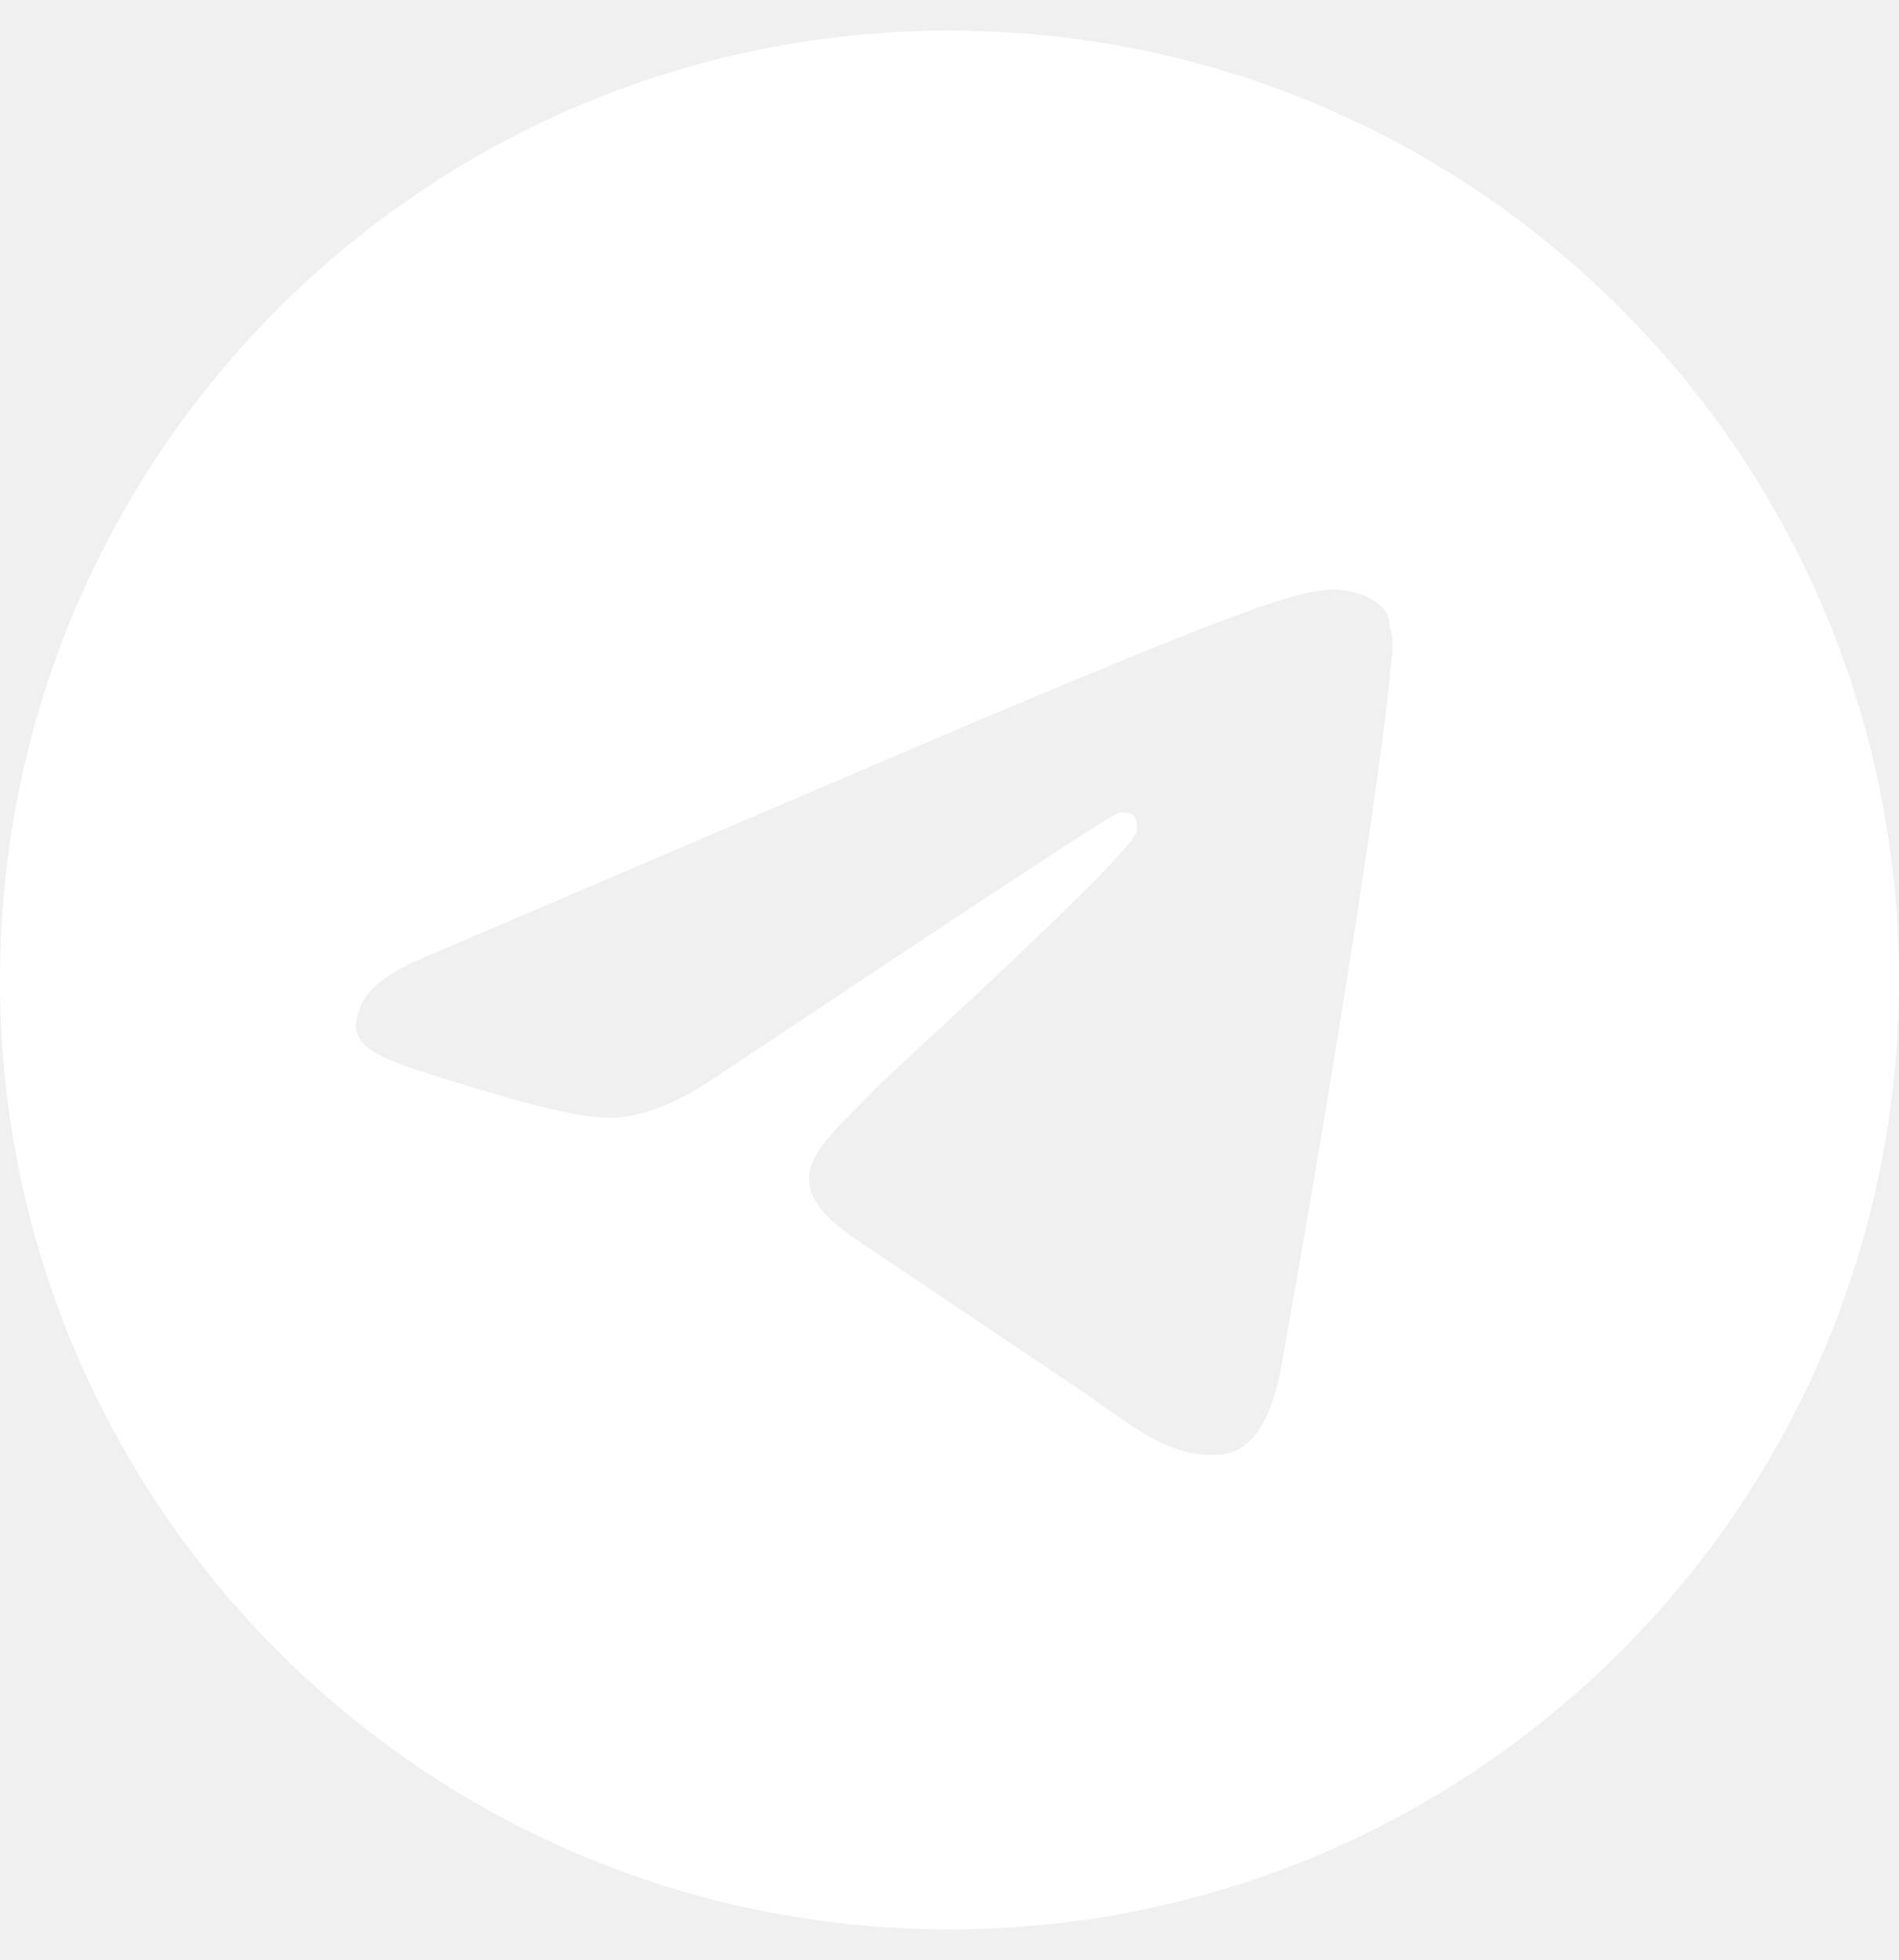
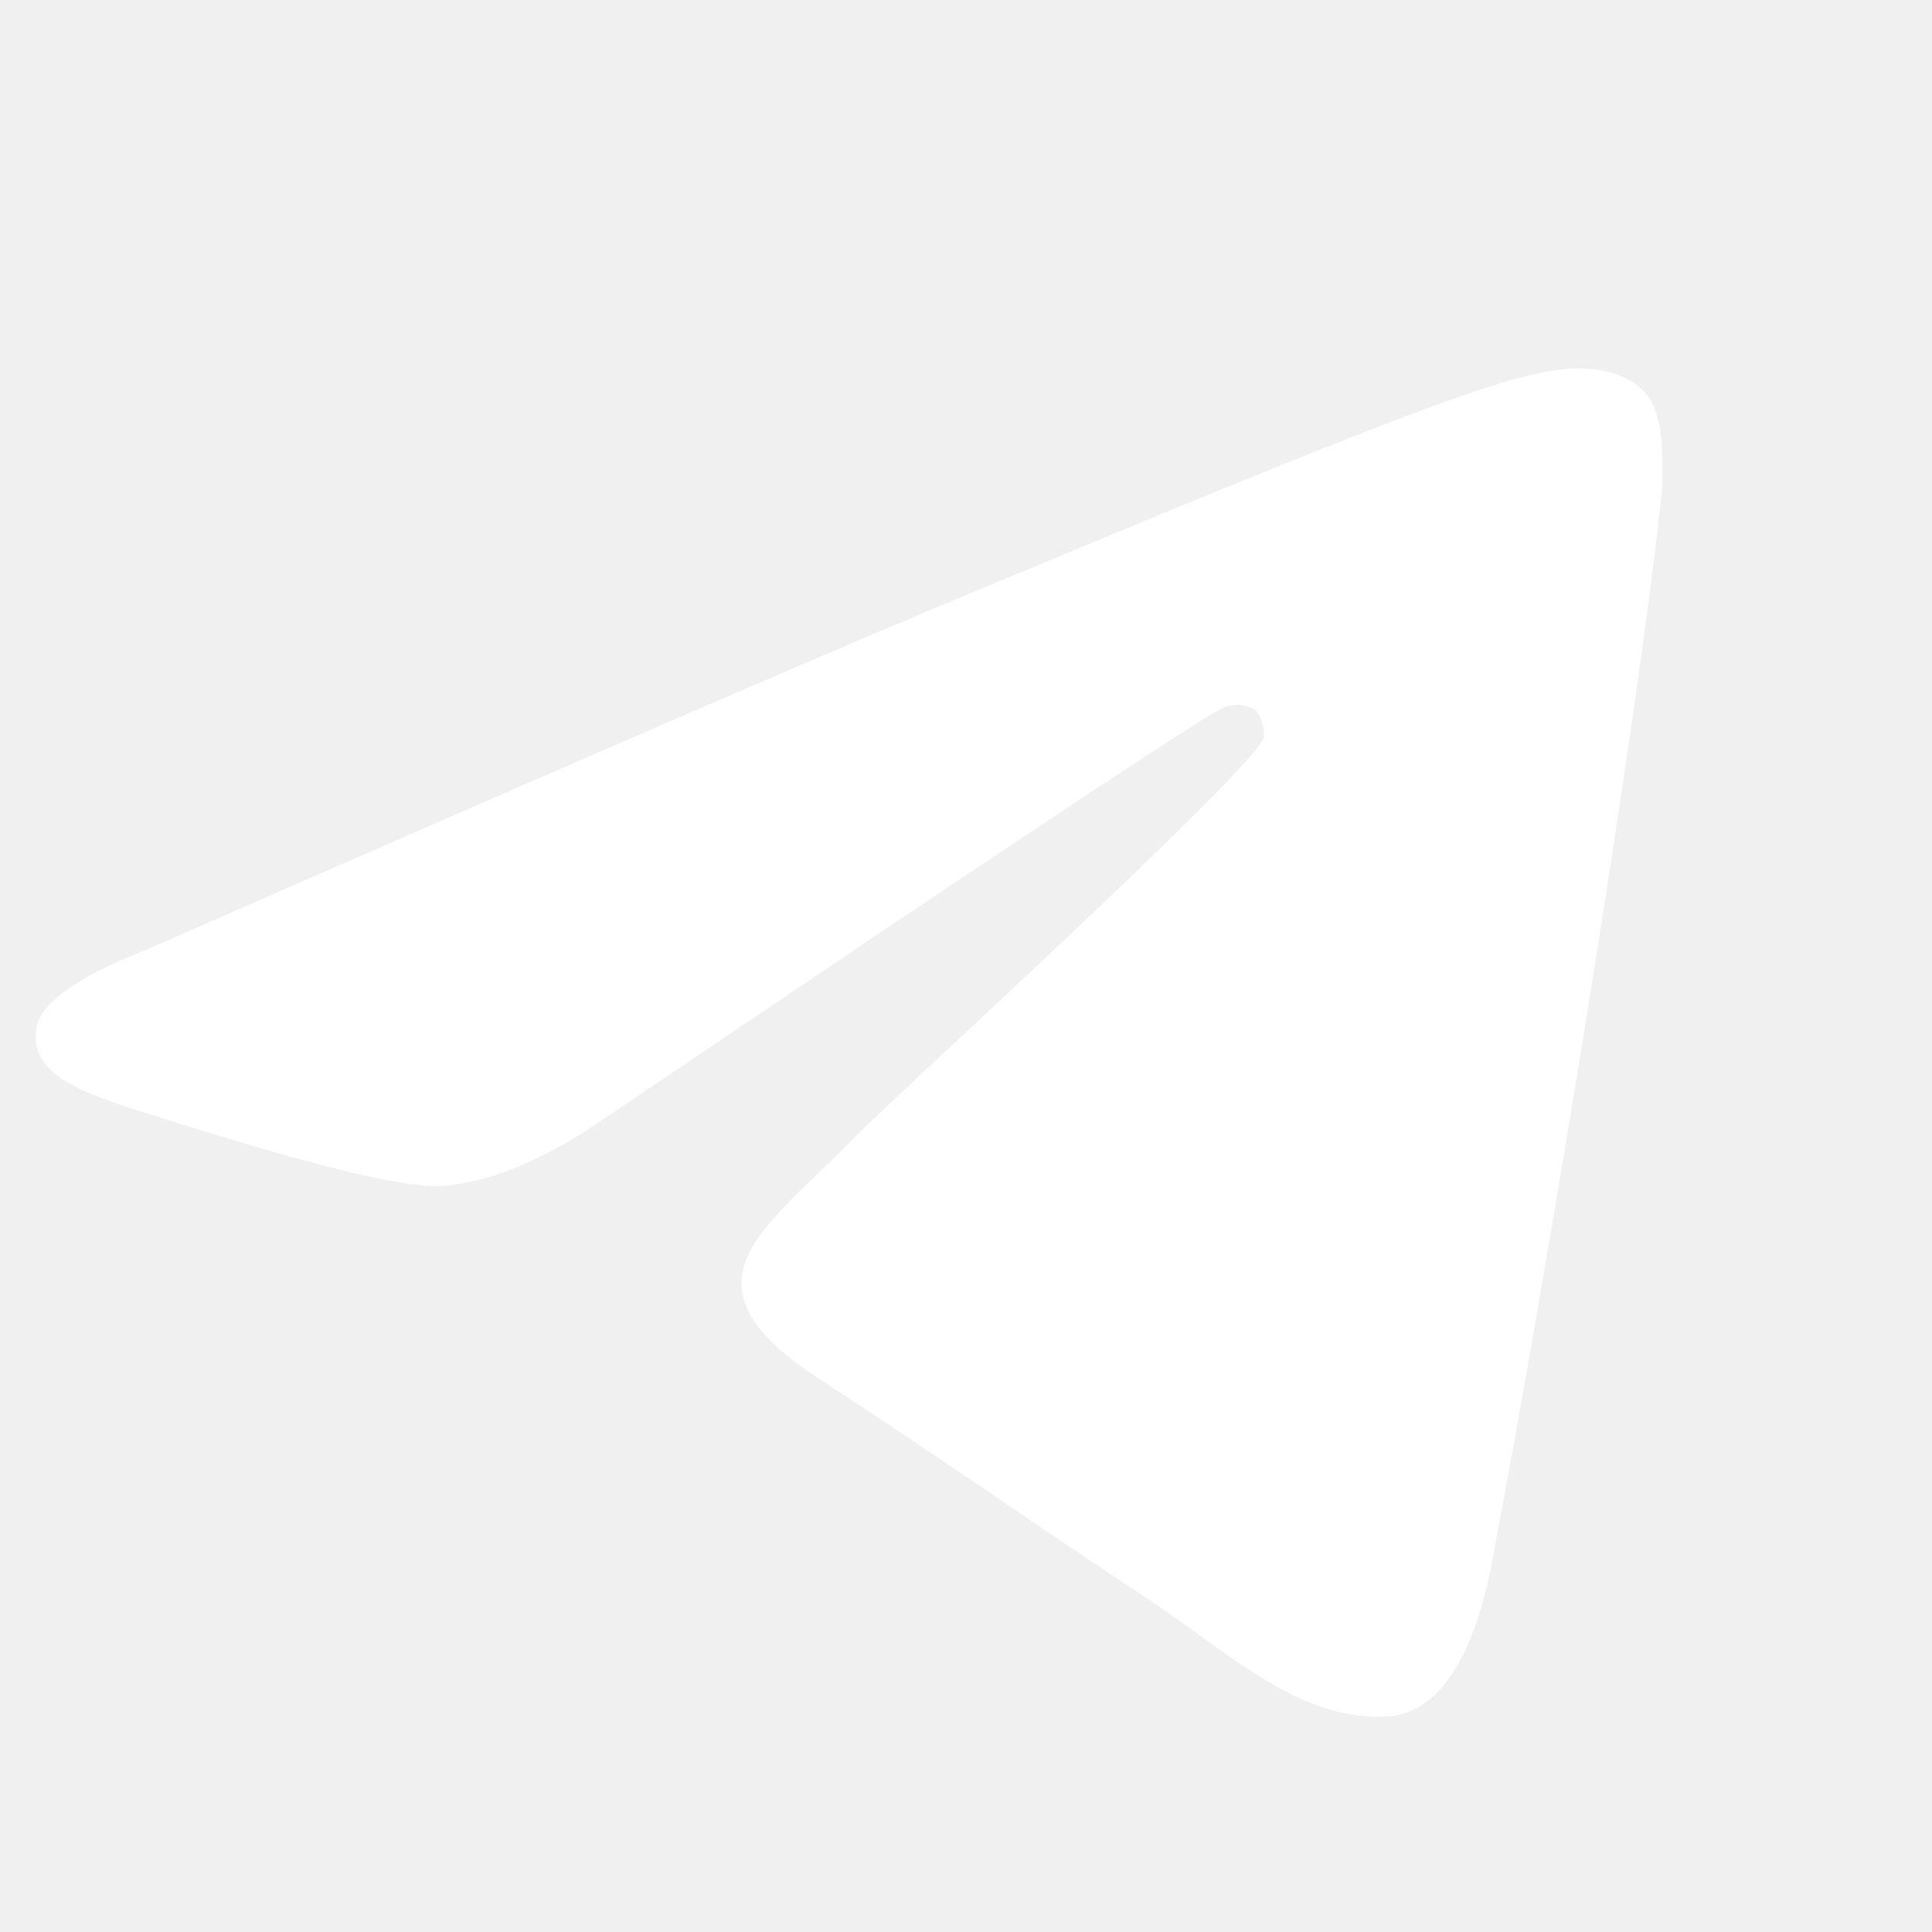
- <svg xmlns="http://www.w3.org/2000/svg" viewBox="0 0 496 512">
-   <path fill="#fff" d="M248 8C111 8 0 119 0 256s111 248 248 248 248-111 248-248S385 8 248 8zm115 169c-4 39-20 134-28 178-3 19-10 25-17 25-14 1-25-10-39-19l-55-37c-24-16-9-25 5-40 4-4 67-61 68-67 0-1 0-3-1-4s-4-1-5 0q-3 1-105 69-15 10-27 10c-9 0-26-5-39-9-16-5-28-8-27-16 1-7 6-12 18-17l145-62c69-29 83-34 93-34 2 0 7 1 10 3 3 2 4 4 4 7 1 2 1 6 0 12z" />
+ <svg xmlns="http://www.w3.org/2000/svg" viewBox="0 0 645 645">
+   <path fill="#fff" d="M49 317C195 253 292 211 341 191C480 133 509 123 527 123C532 123 541 124 547 129C552 133 553 138 554 142C555 146 555 155 555 162C547 241 515 433 498 522C491 559 477 572 464 573C435 575 413 554 385 535C341 506 316 488 273 460C224 428 256 410 284 381C291 373 419 257 422 246C422 245 422 240 419 237C416 235 412 235 409 236C405 237 334 284 198 376C178 389 160 396 144 396C126 395 92 385 66 377C35 367 10 362 12 344C13 335 26 326 49 317" />
</svg>
